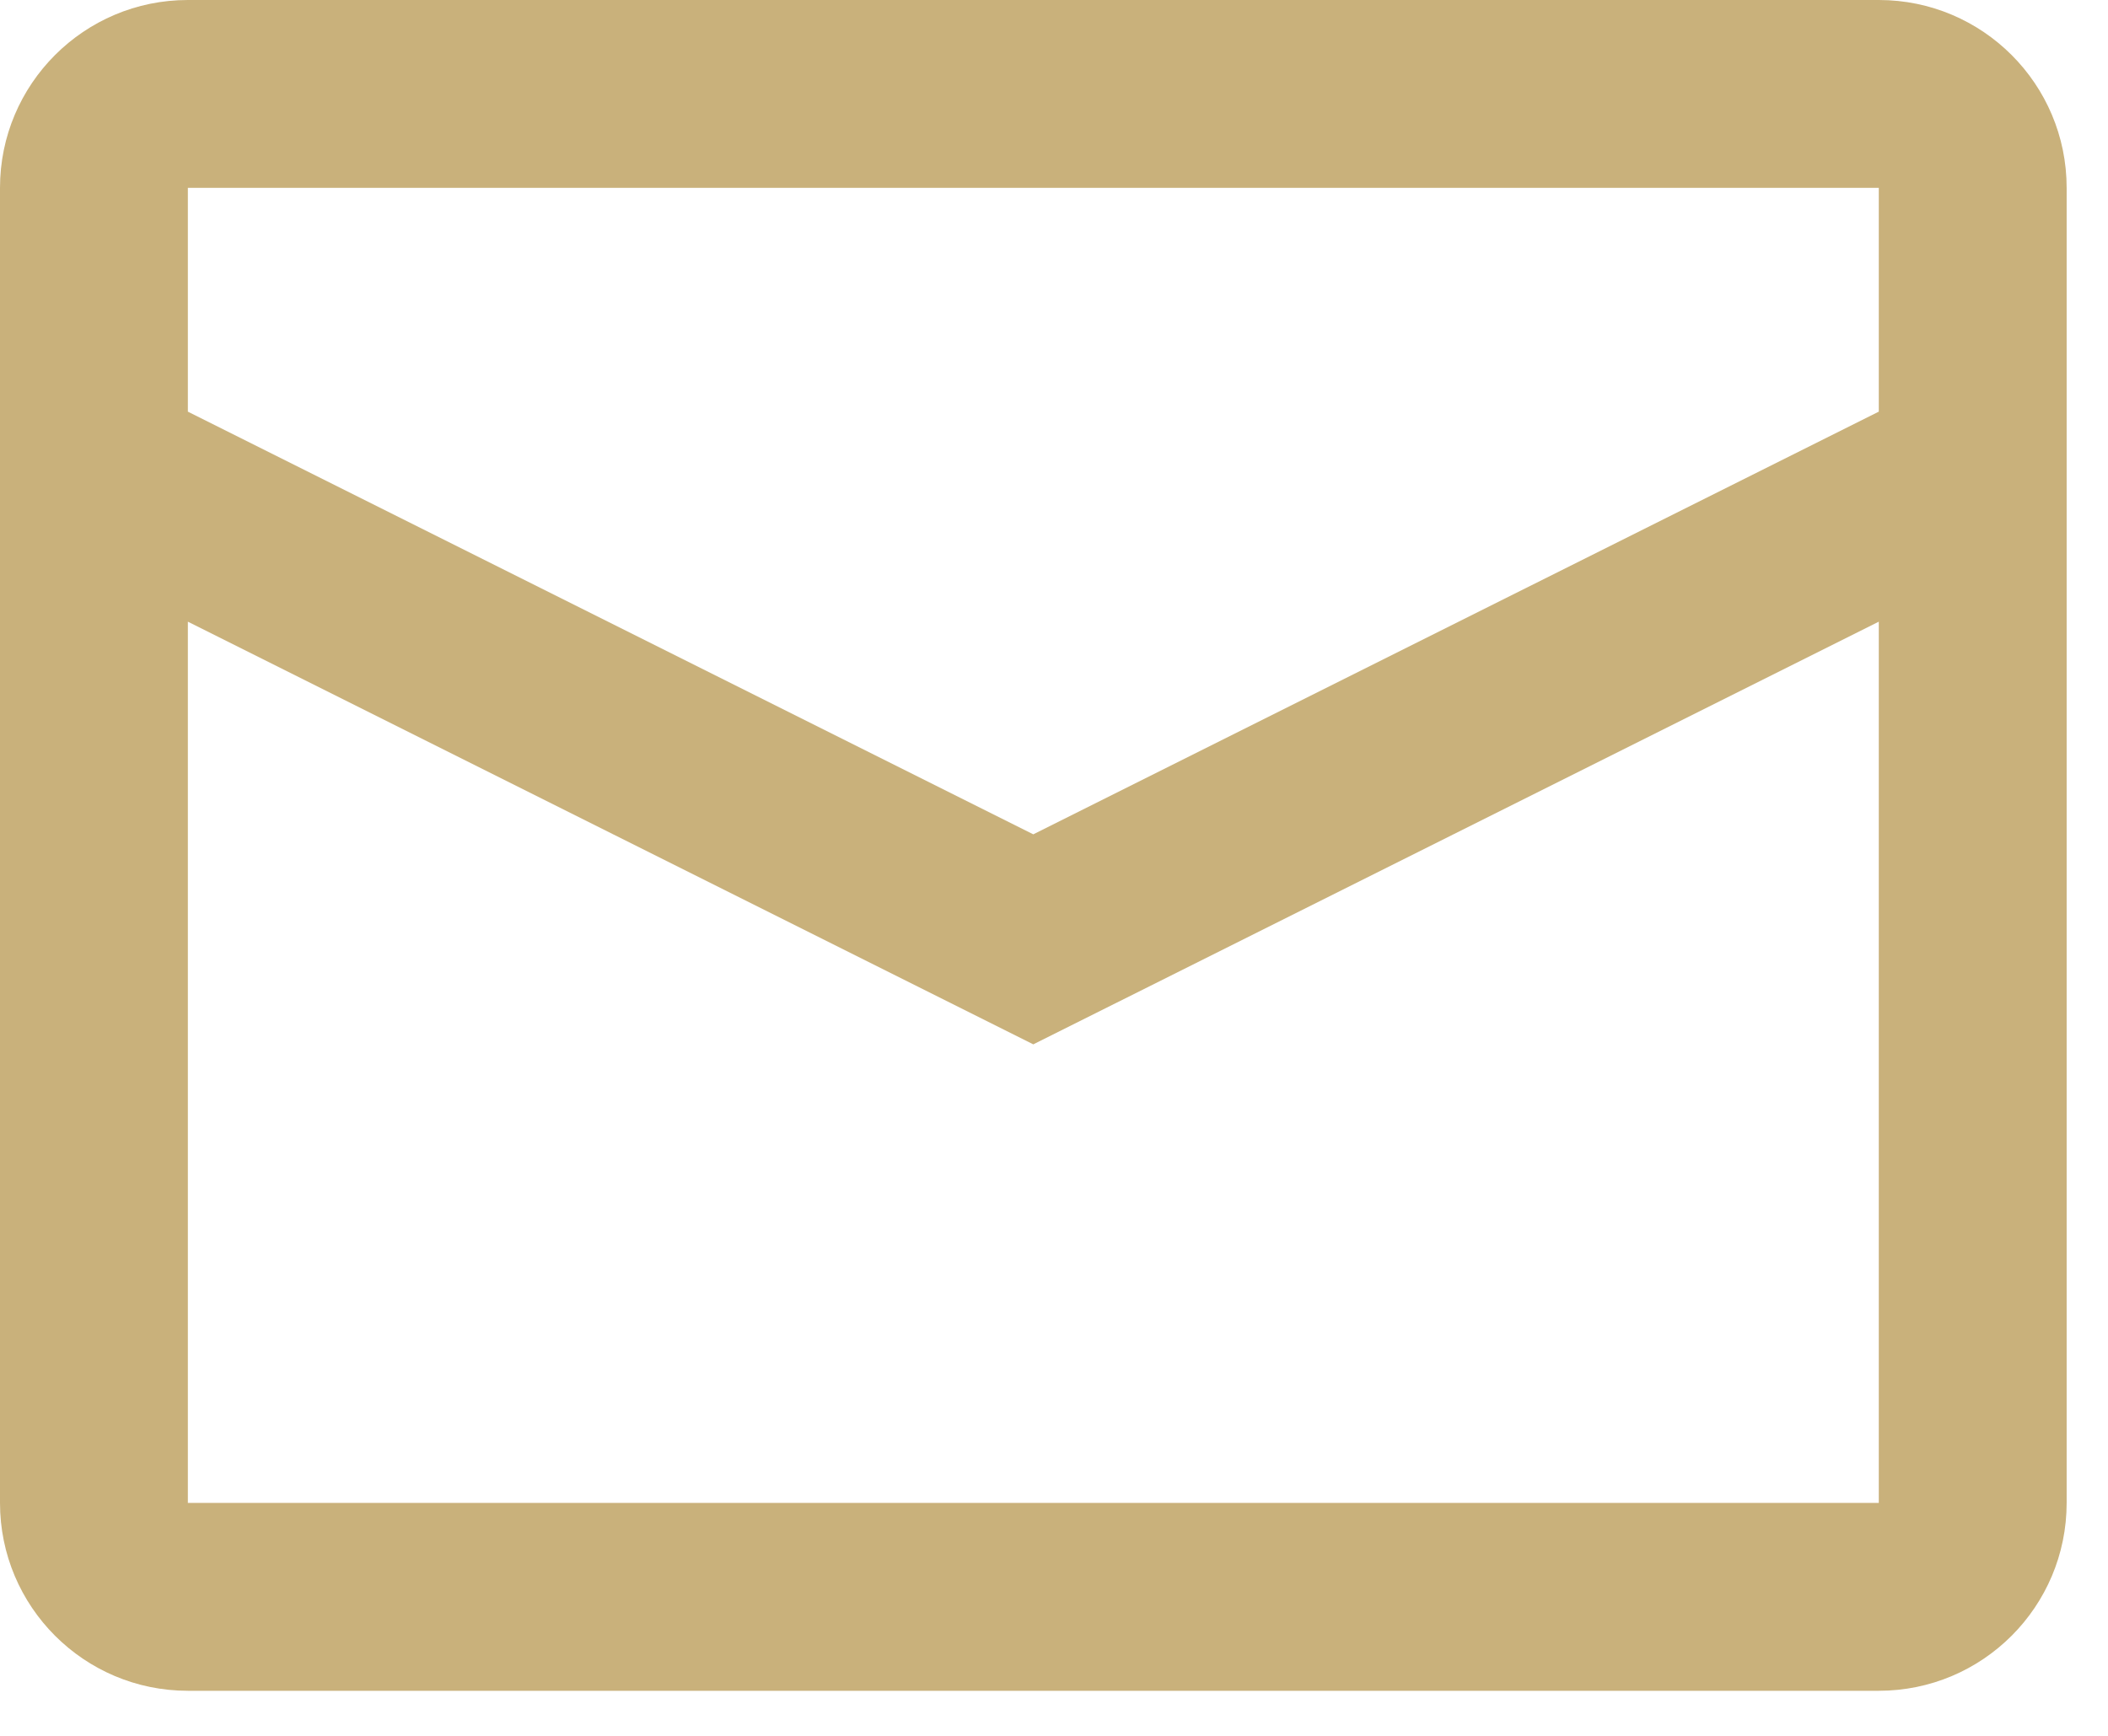
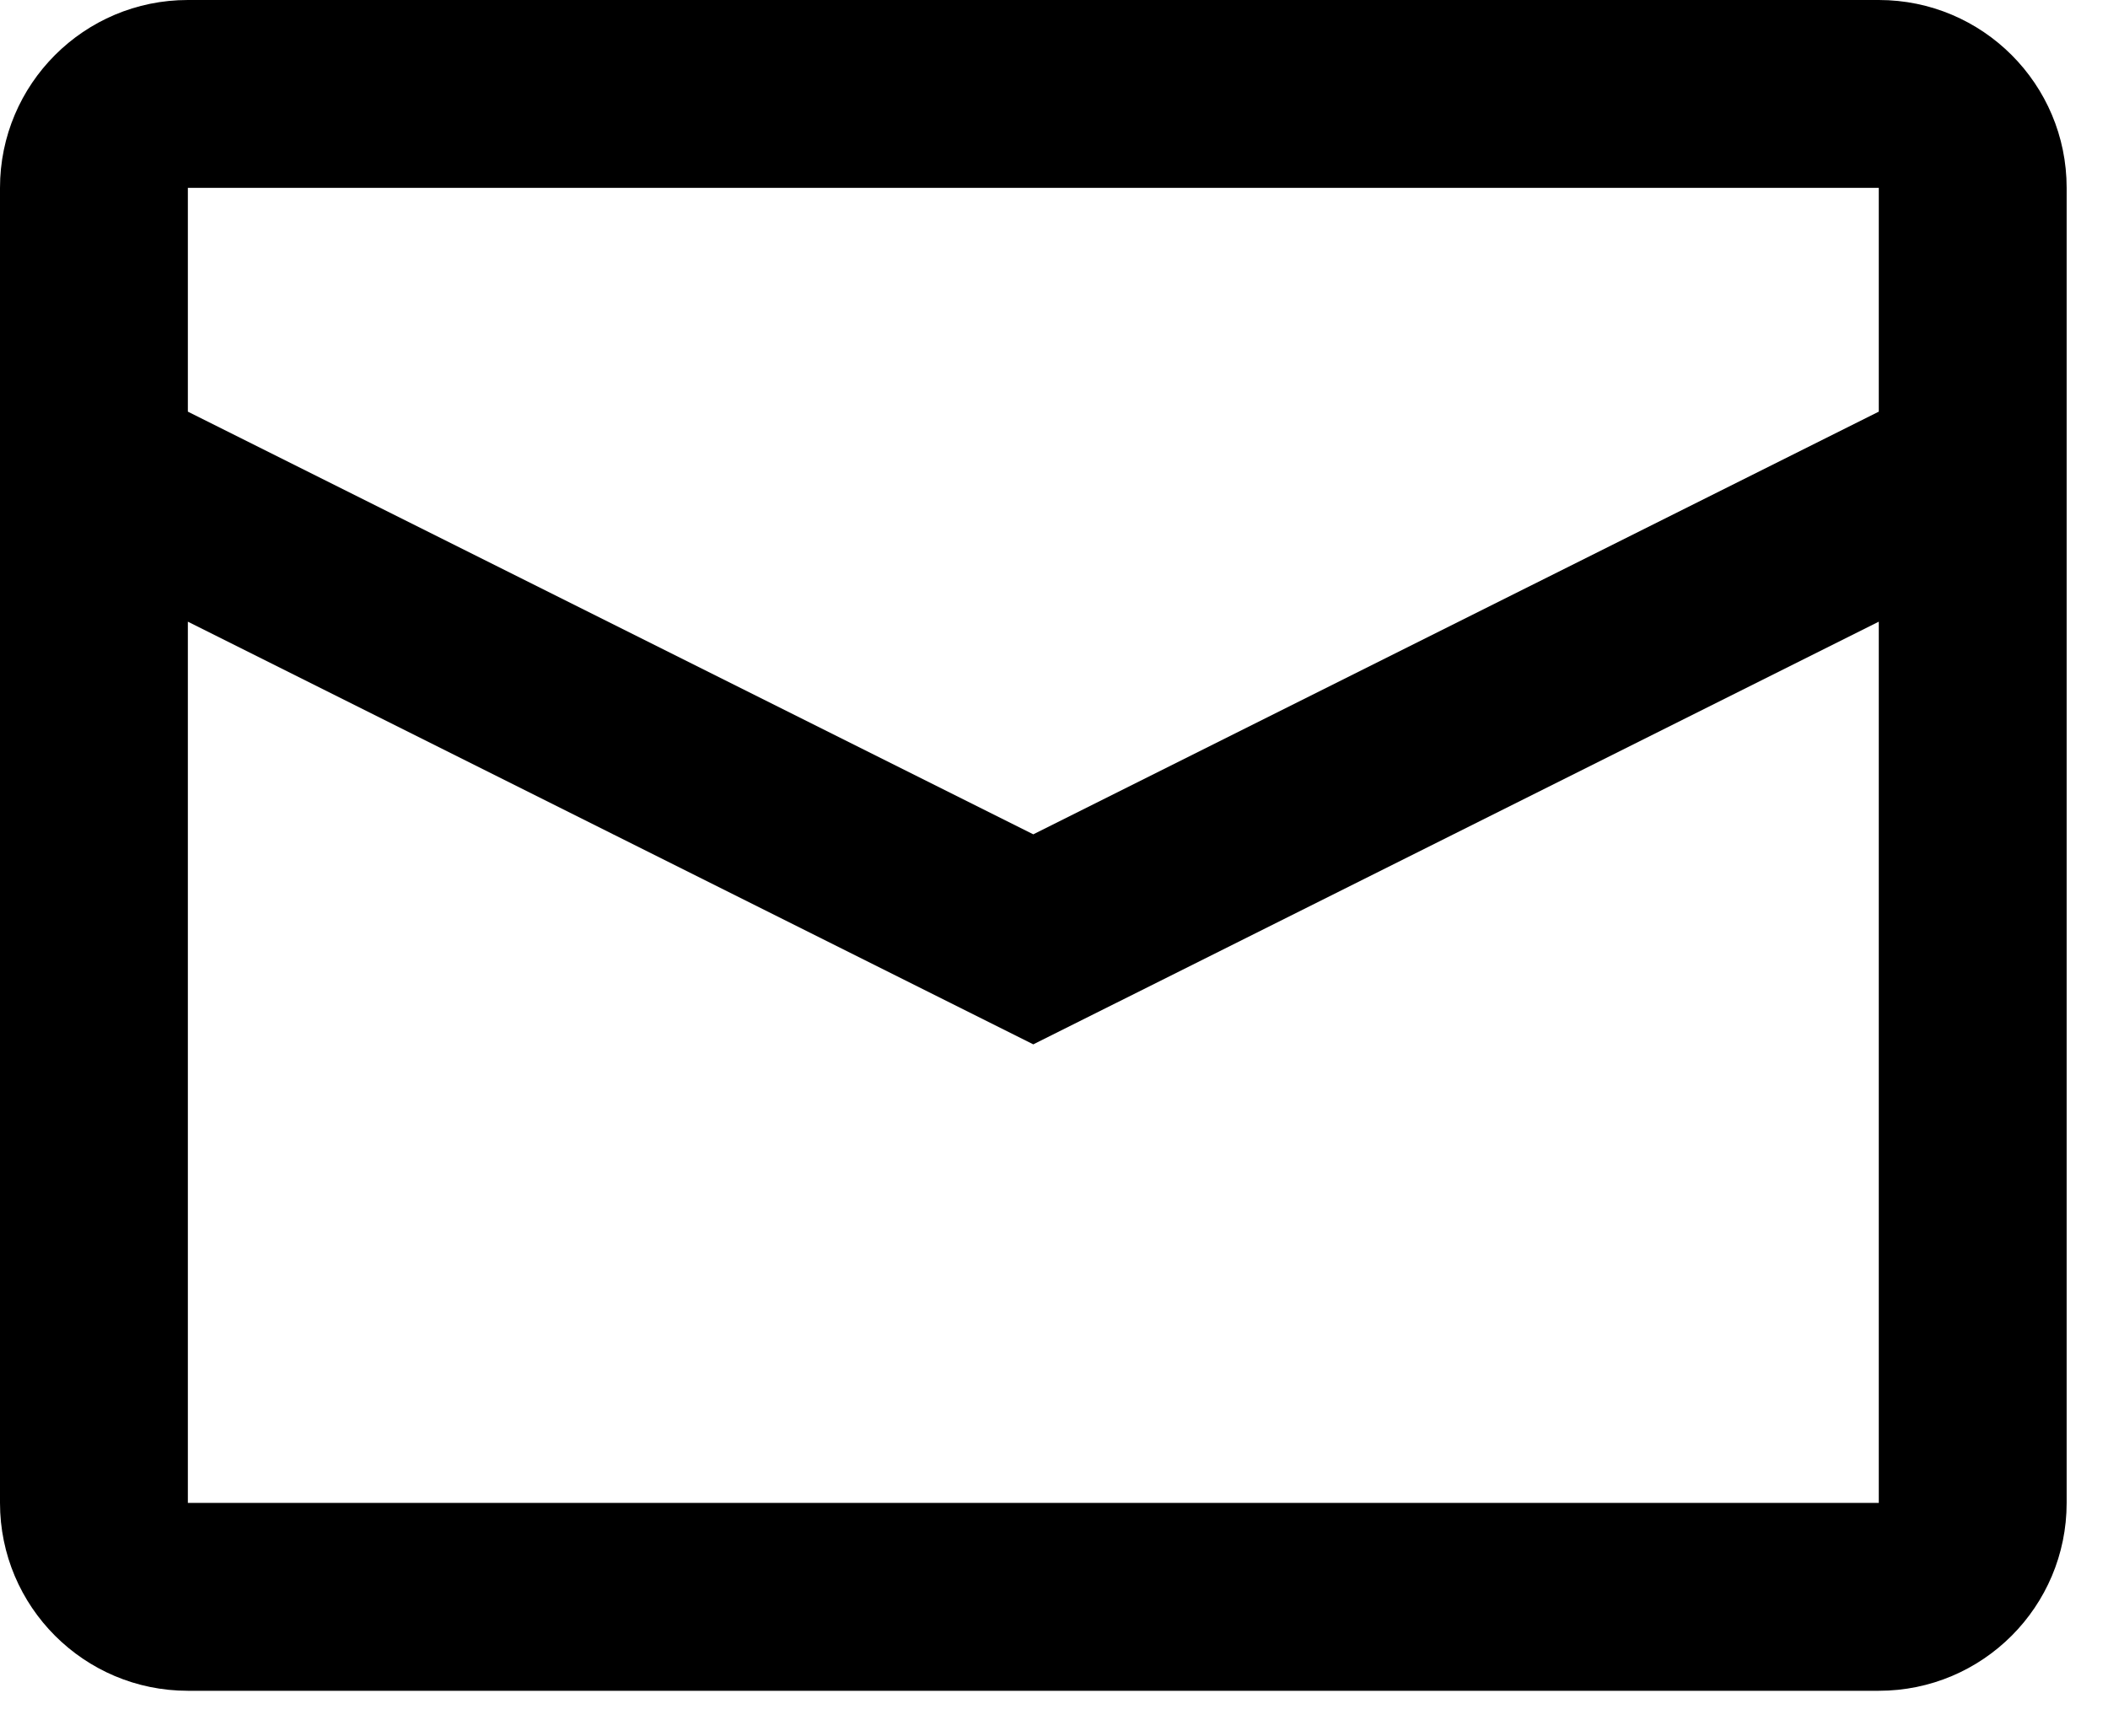
<svg xmlns="http://www.w3.org/2000/svg" width="34" height="28" viewBox="0 0 34 28" fill="none">
-   <path fill-rule="evenodd" clip-rule="evenodd" d="M3.03 0H30.303C31.977 0 33.333 1.357 33.333 3.03V24.242C33.333 25.916 31.977 27.273 30.303 27.273H3.03C1.357 27.273 0 25.916 0 24.242V3.03C0 1.357 1.357 0 3.03 0ZM3.03 10.028V24.242H30.303V10.028L16.666 16.846L3.03 10.028ZM3.03 6.64L16.666 13.458L30.303 6.64V3.03H3.03V6.64Z" fill="#C9B17B" />
+   <path fill-rule="evenodd" clip-rule="evenodd" d="M3.03 0H30.303C31.977 0 33.333 1.357 33.333 3.03V24.242C33.333 25.916 31.977 27.273 30.303 27.273H3.03C1.357 27.273 0 25.916 0 24.242V3.03C0 1.357 1.357 0 3.03 0ZM3.03 10.028V24.242H30.303V10.028L16.666 16.846L3.03 10.028ZM3.03 6.64L16.666 13.458L30.303 6.64V3.03H3.03V6.64Z" fill="#000000" />
</svg>
